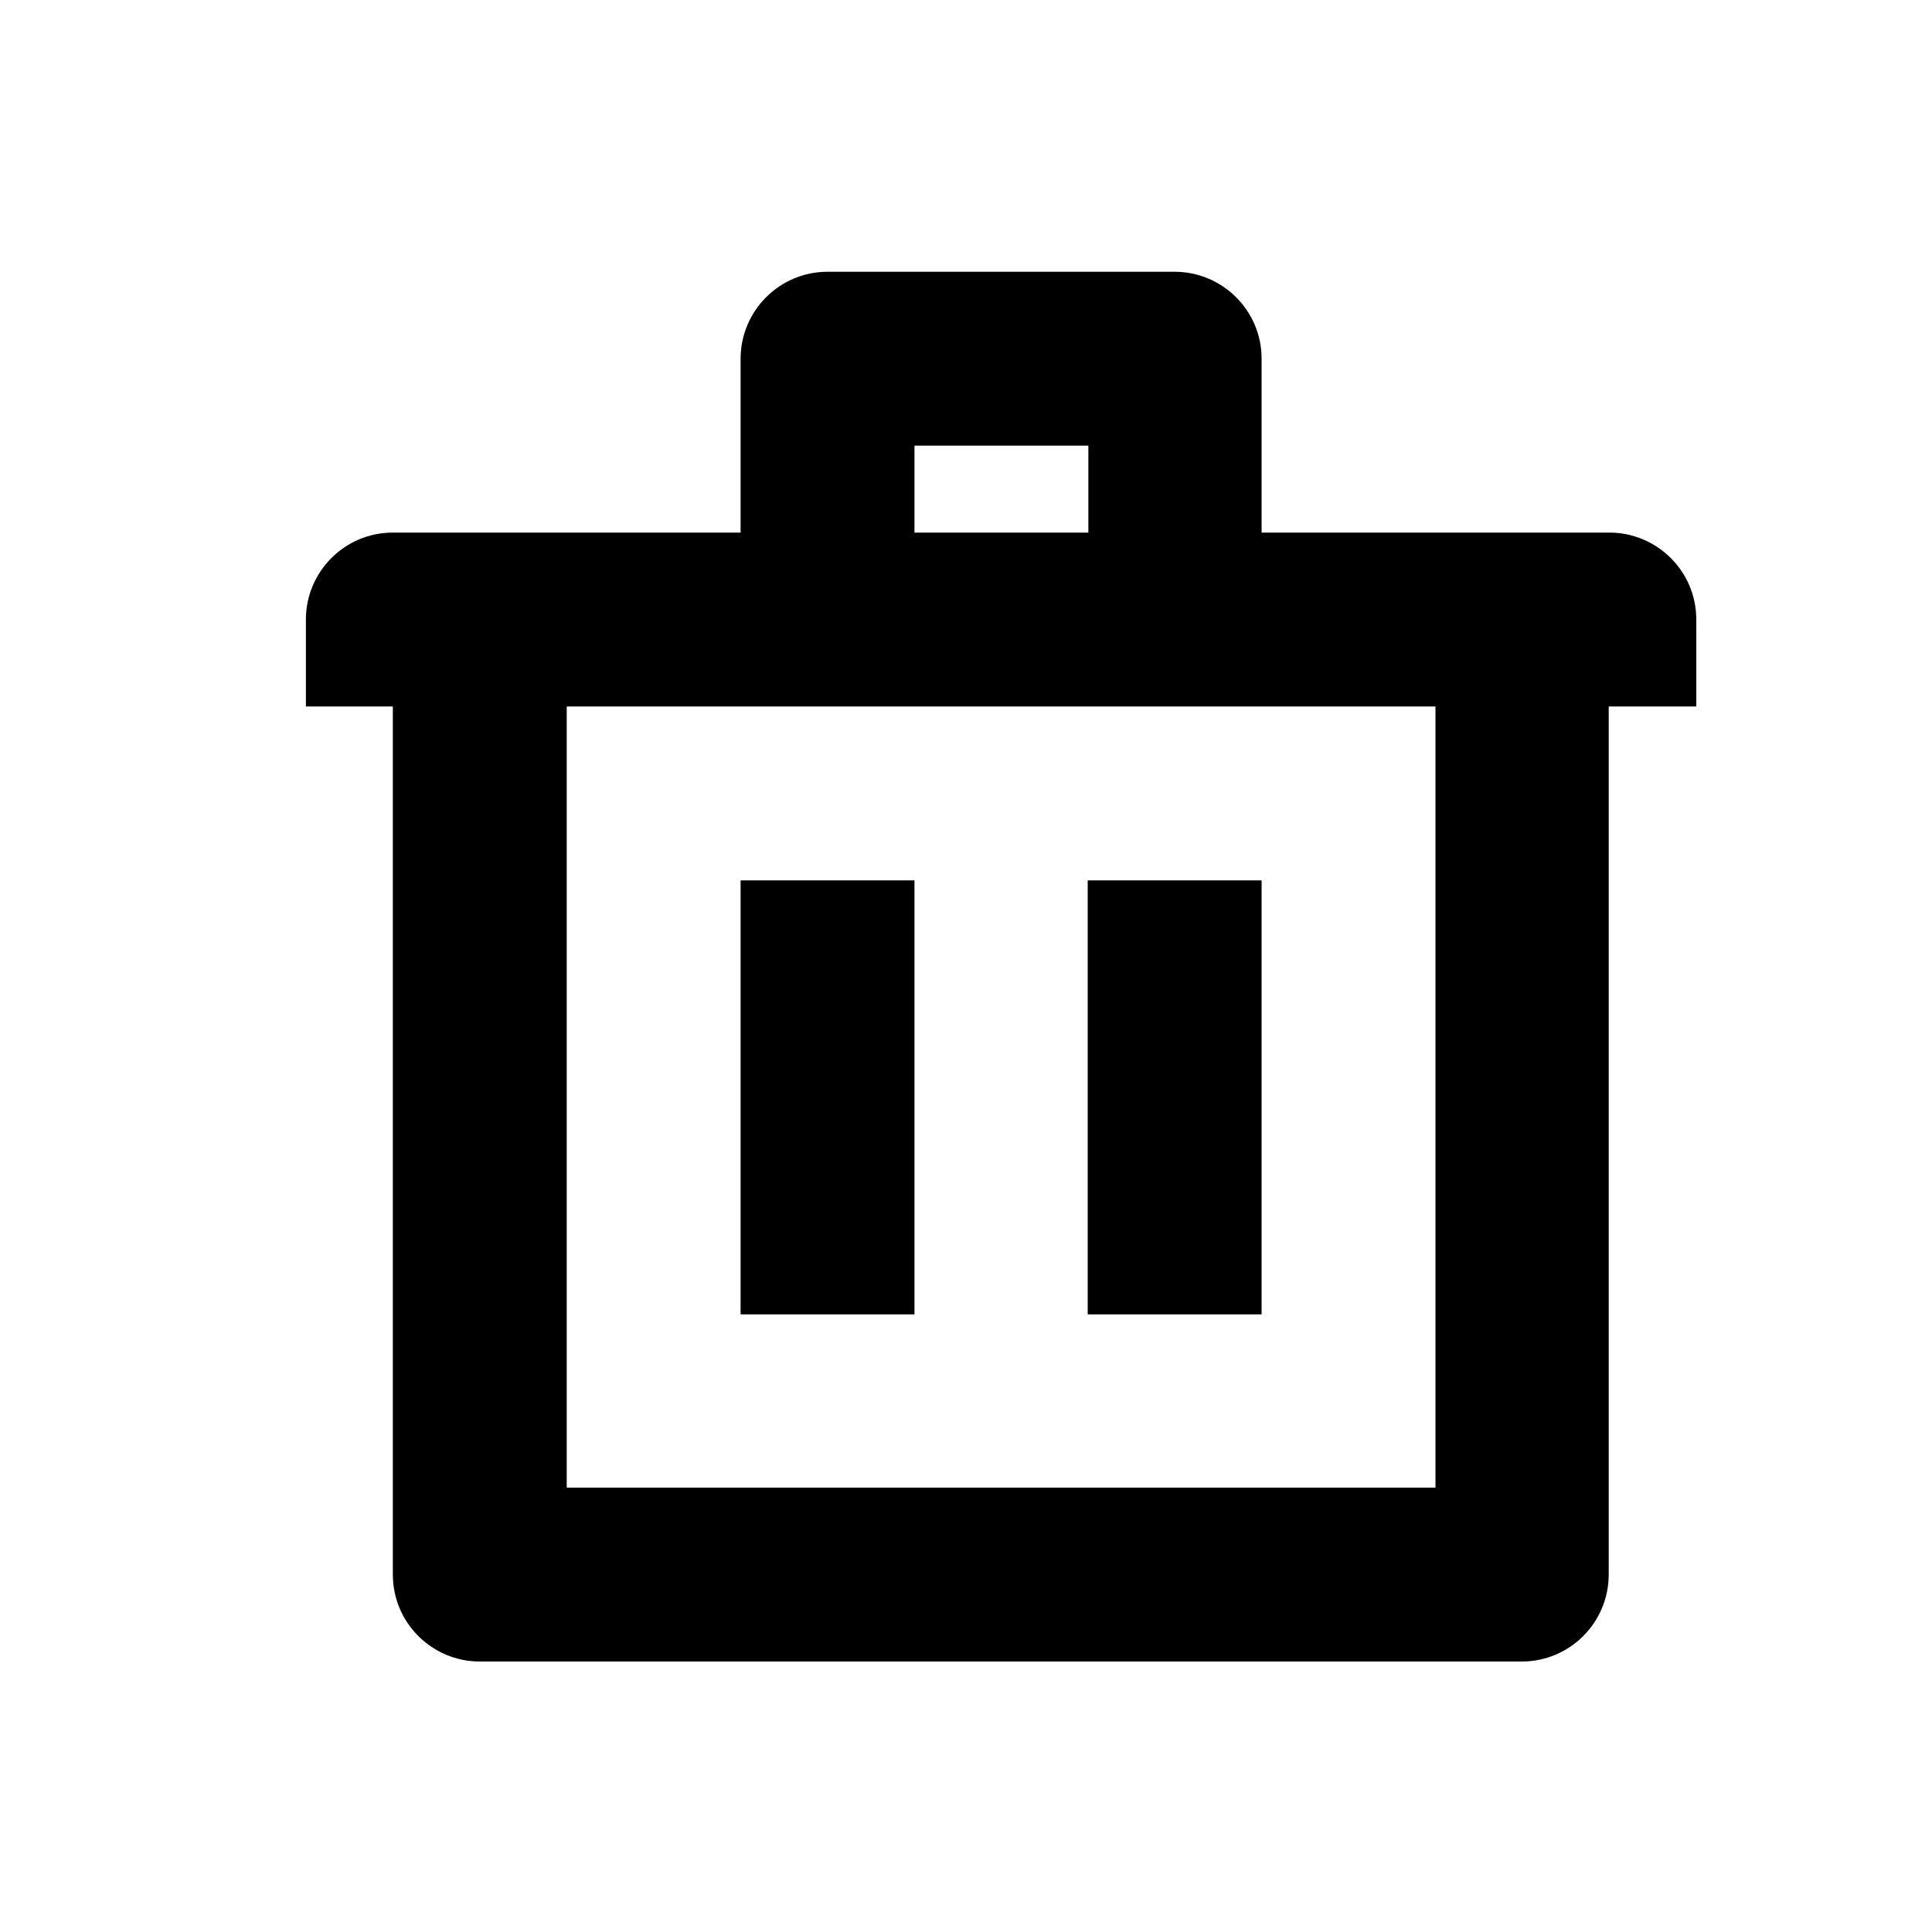
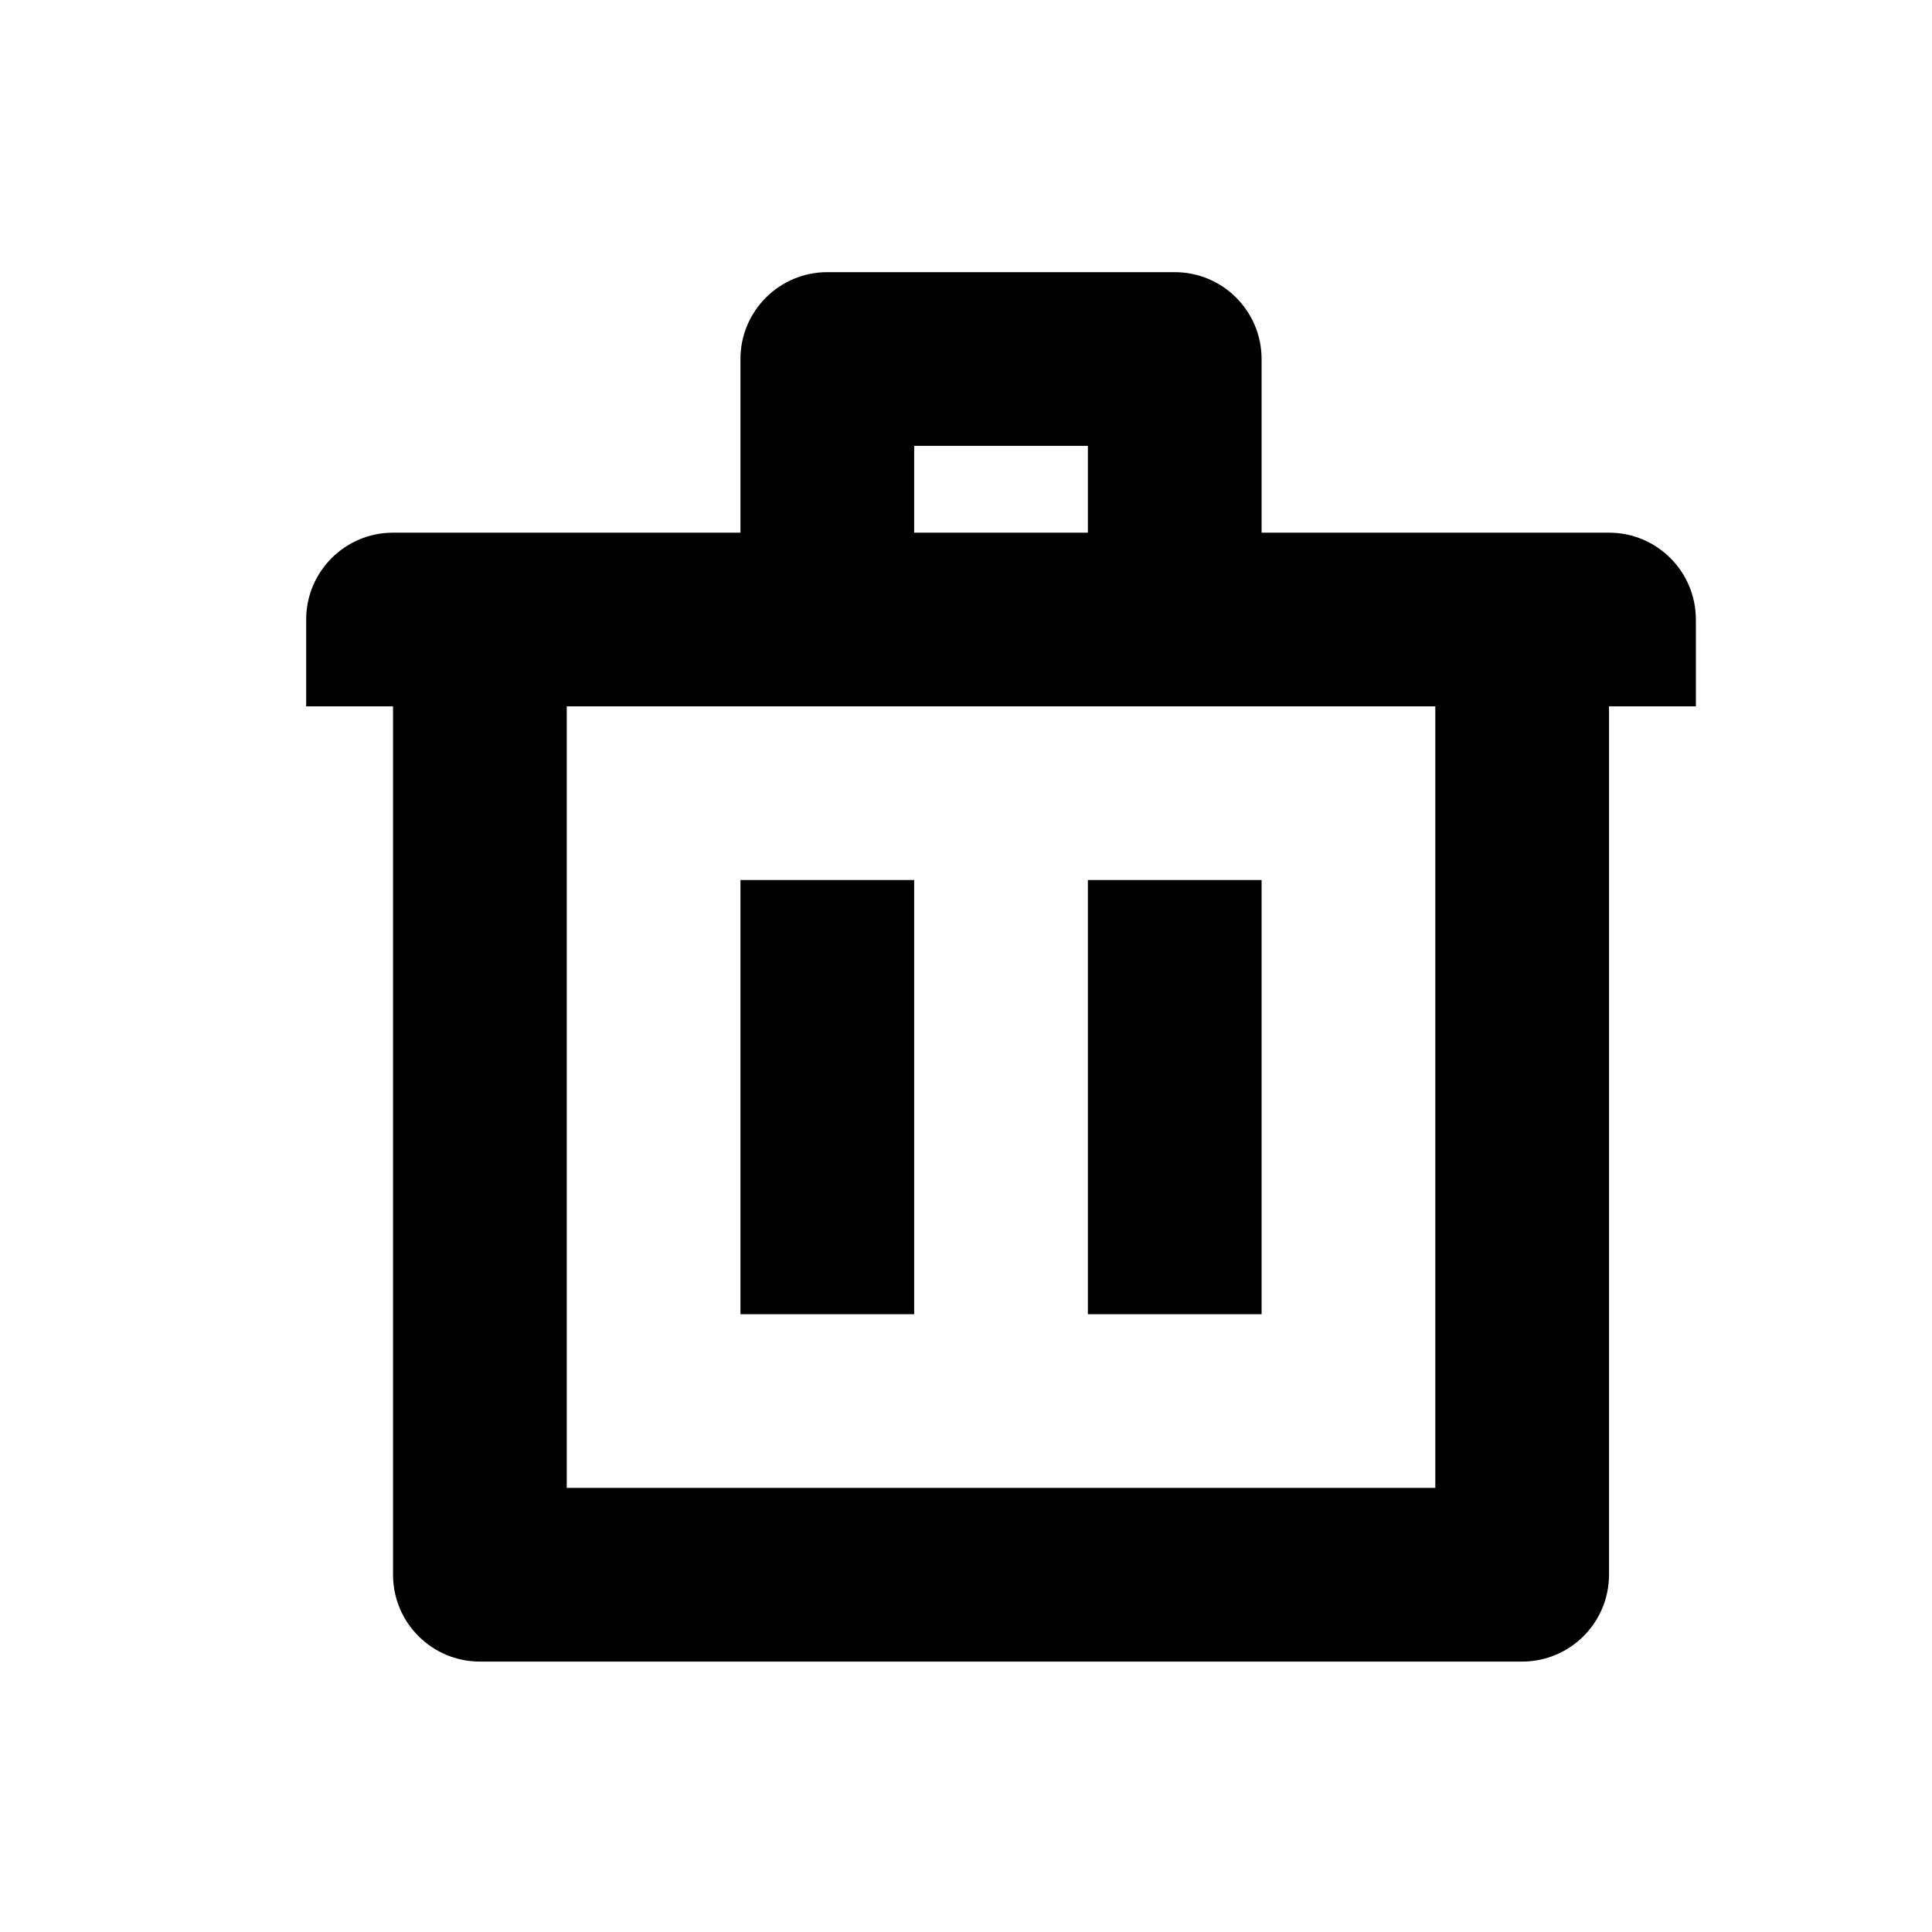
- <svg xmlns="http://www.w3.org/2000/svg" xmlns:xlink="http://www.w3.org/1999/xlink" version="1.1" id="Layer_1" x="0px" y="0px" viewBox="0 0 300 300" style="enable-background:new 0 0 300 300;" xml:space="preserve">
-   <style type="text/css">
- 	.st0{fill-rule:evenodd;clip-rule:evenodd;}
- </style>
-   <path class="st0" d="M249.8,109.7v134.8c0,7.4-6,13.5-13.5,13.5H74.5c-7.4,0-13.5-6-13.5-13.5V109.7H47.5V96.2  c0-7.4,6-13.5,13.5-13.5h13.5H88h27v-27c0-7.4,6-13.5,13.5-13.5h53.9c7.4,0,13.5,6,13.5,13.5v27h27h13.5h13.5  c7.4,0,13.5,6,13.5,13.5v13.5H249.8z M142,82.7h27V69.2h-27V82.7z M88,231h134.9V109.7H88V231z M115,204.1h27v-67.4h-27V204.1z   M168.9,204.1h27v-67.4h-27V204.1z" />
-   <g>
-     <defs>
-       <rect id="SVGID_1_" x="-8136" y="-3250.4" width="15094.6" height="11550.3" />
-     </defs>
-     <clipPath id="SVGID_2_">
-       <use xlink:href="#SVGID_1_" style="overflow:visible;" />
-     </clipPath>
-   </g>
-   <g>
-     <defs>
-       <rect id="SVGID_3_" x="-8136" y="-3250.4" width="15094.6" height="11550.3" />
-     </defs>
-     <clipPath id="SVGID_4_">
-       <use xlink:href="#SVGID_3_" style="overflow:visible;" />
-     </clipPath>
-   </g>
+ <svg xmlns="http://www.w3.org/2000/svg" id="Layer_1" data-name="Layer 1" viewBox="0 0 300 300">
+   <defs>
+     <style>.cls-1{fill-rule:evenodd;}</style>
+   </defs>
+   <path class="cls-1" d="M249.846,109.682V244.526a13.491,13.491,0,0,1-13.487,13.484H74.516a13.491,13.491,0,0,1-13.487-13.484V109.682H47.542V96.198a13.491,13.491,0,0,1,13.487-13.484h53.948V55.745A13.491,13.491,0,0,1,128.464,42.26h53.948a13.491,13.491,0,0,1,13.487,13.484V82.713h53.948a13.491,13.491,0,0,1,13.487,13.484v13.484h-13.487ZM141.951,82.713h26.974V69.229h-26.974V82.713ZM88.003,231.042h134.87V109.682H88.003V231.042Zm26.974-26.969h26.974V136.651h-26.974v67.422Zm53.948,0h26.974V136.651h-26.974v67.422Z" />
</svg>
